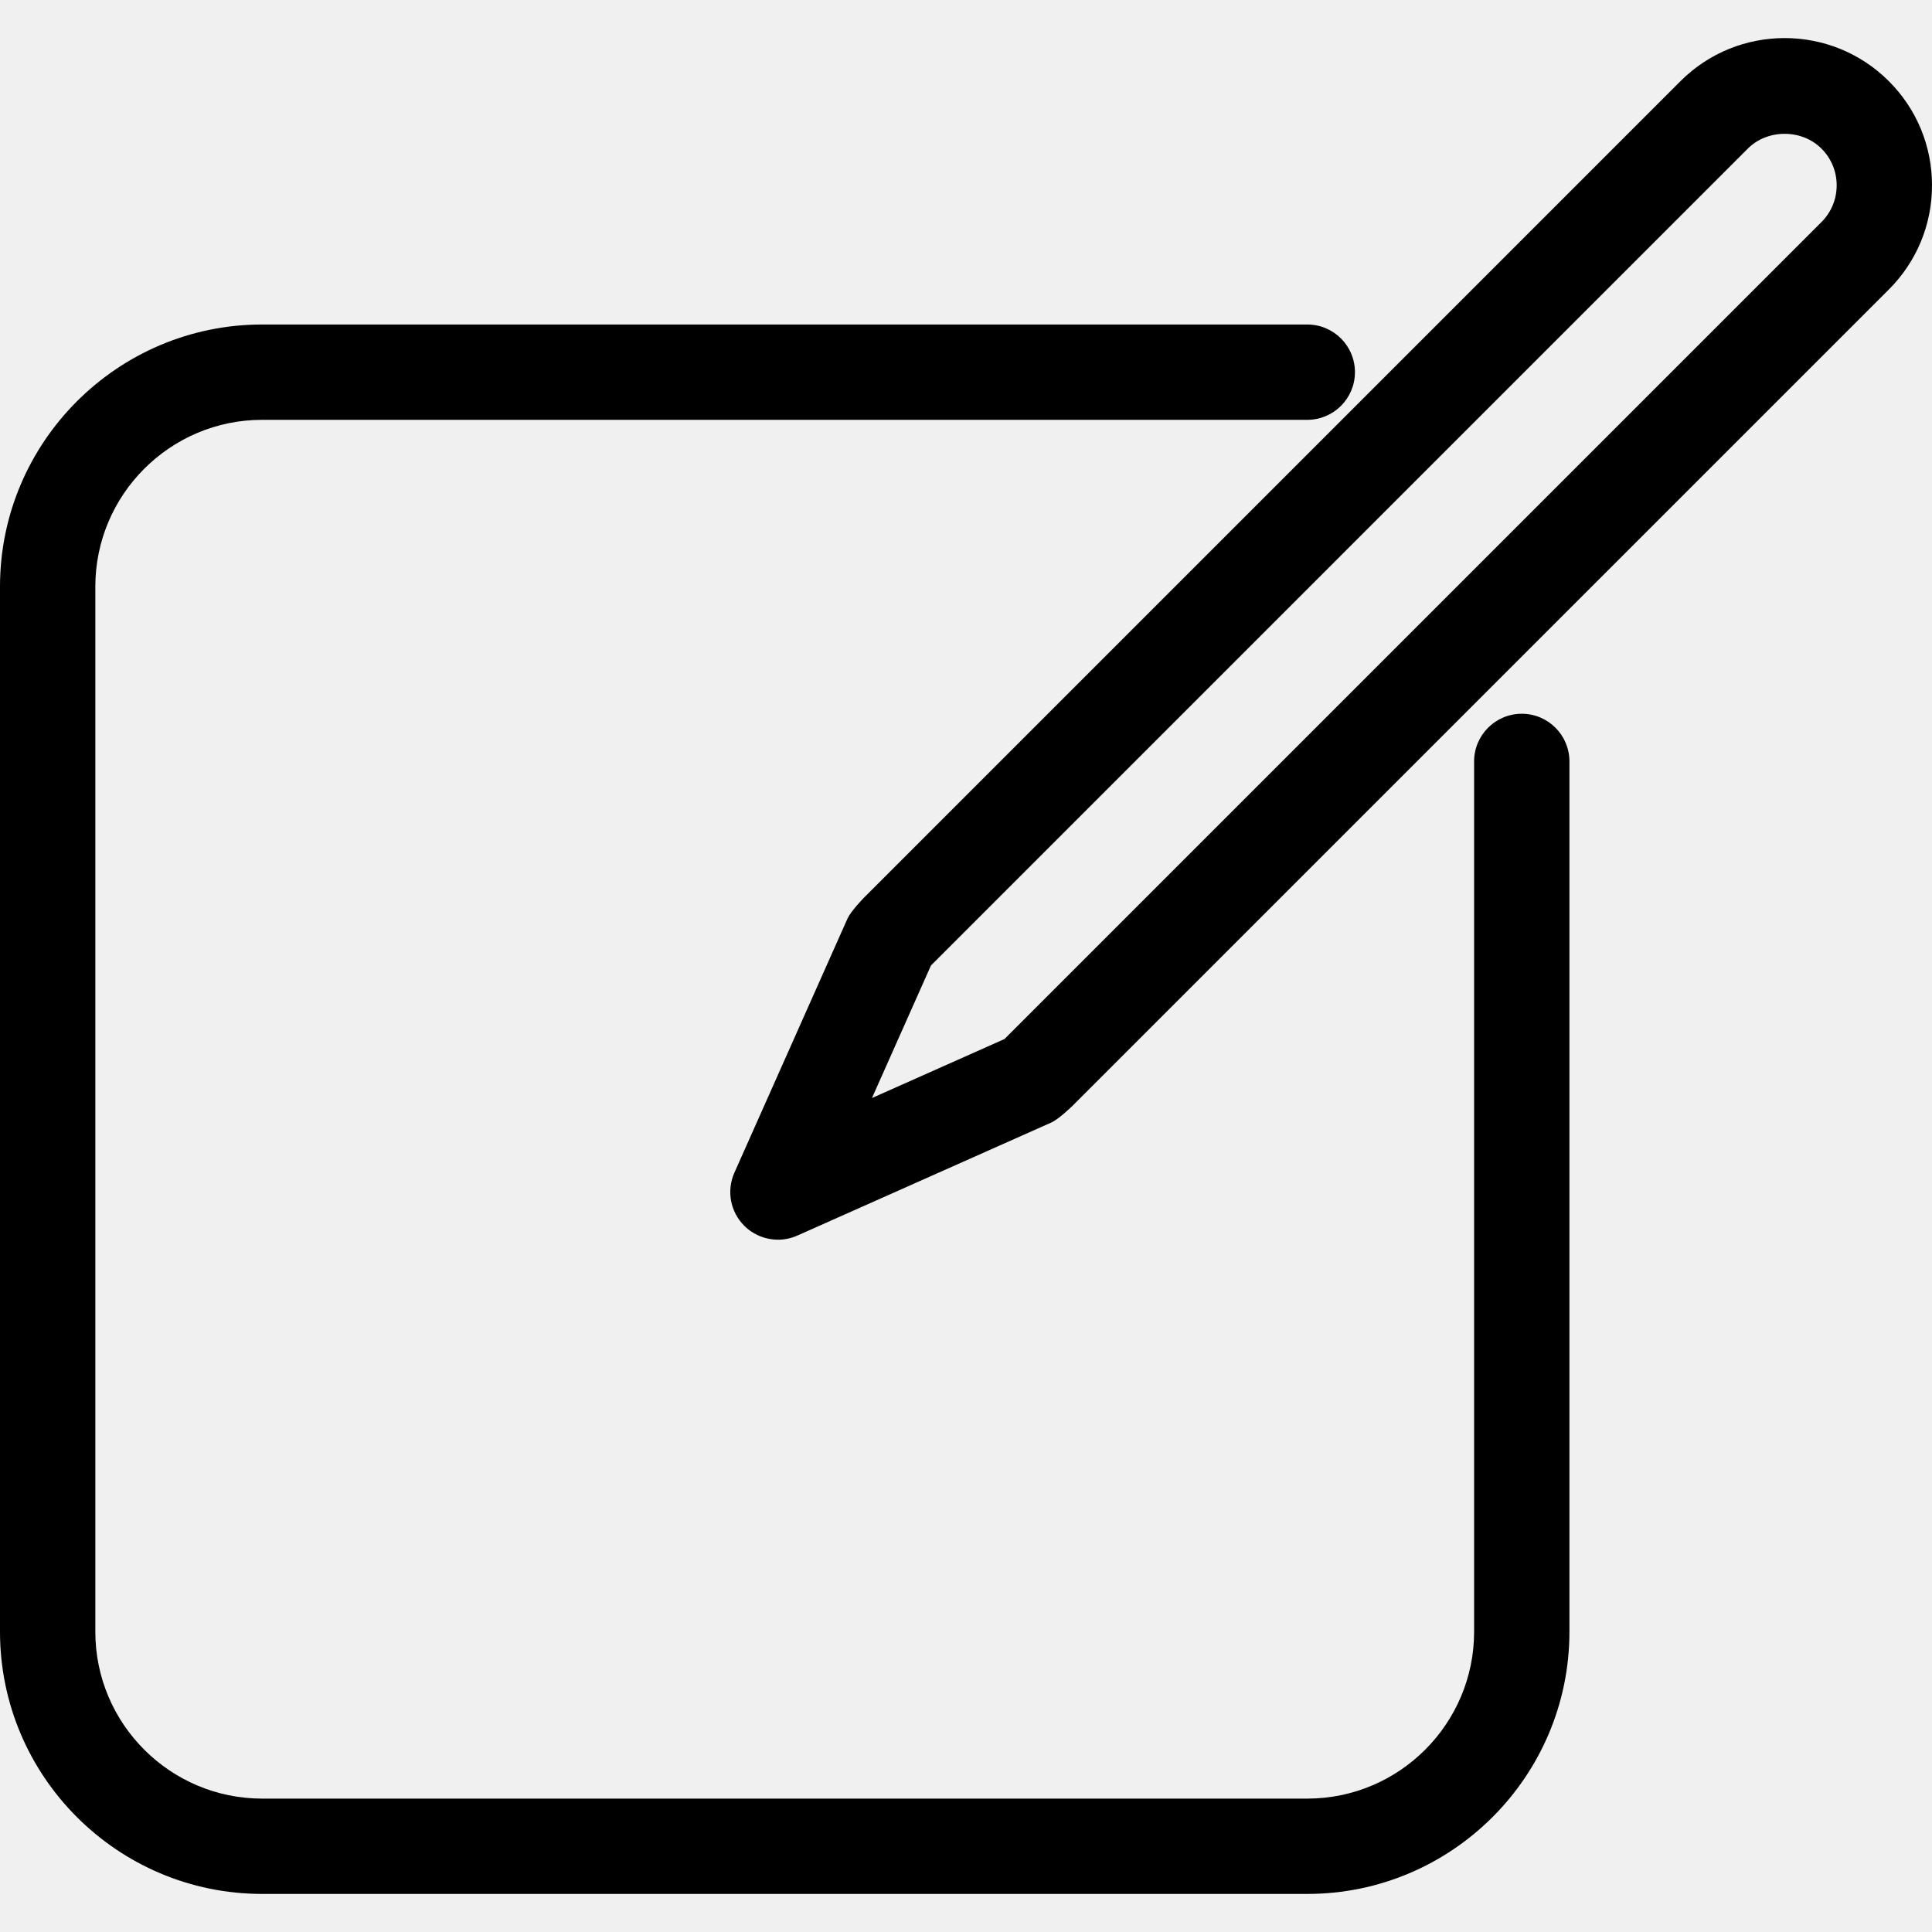
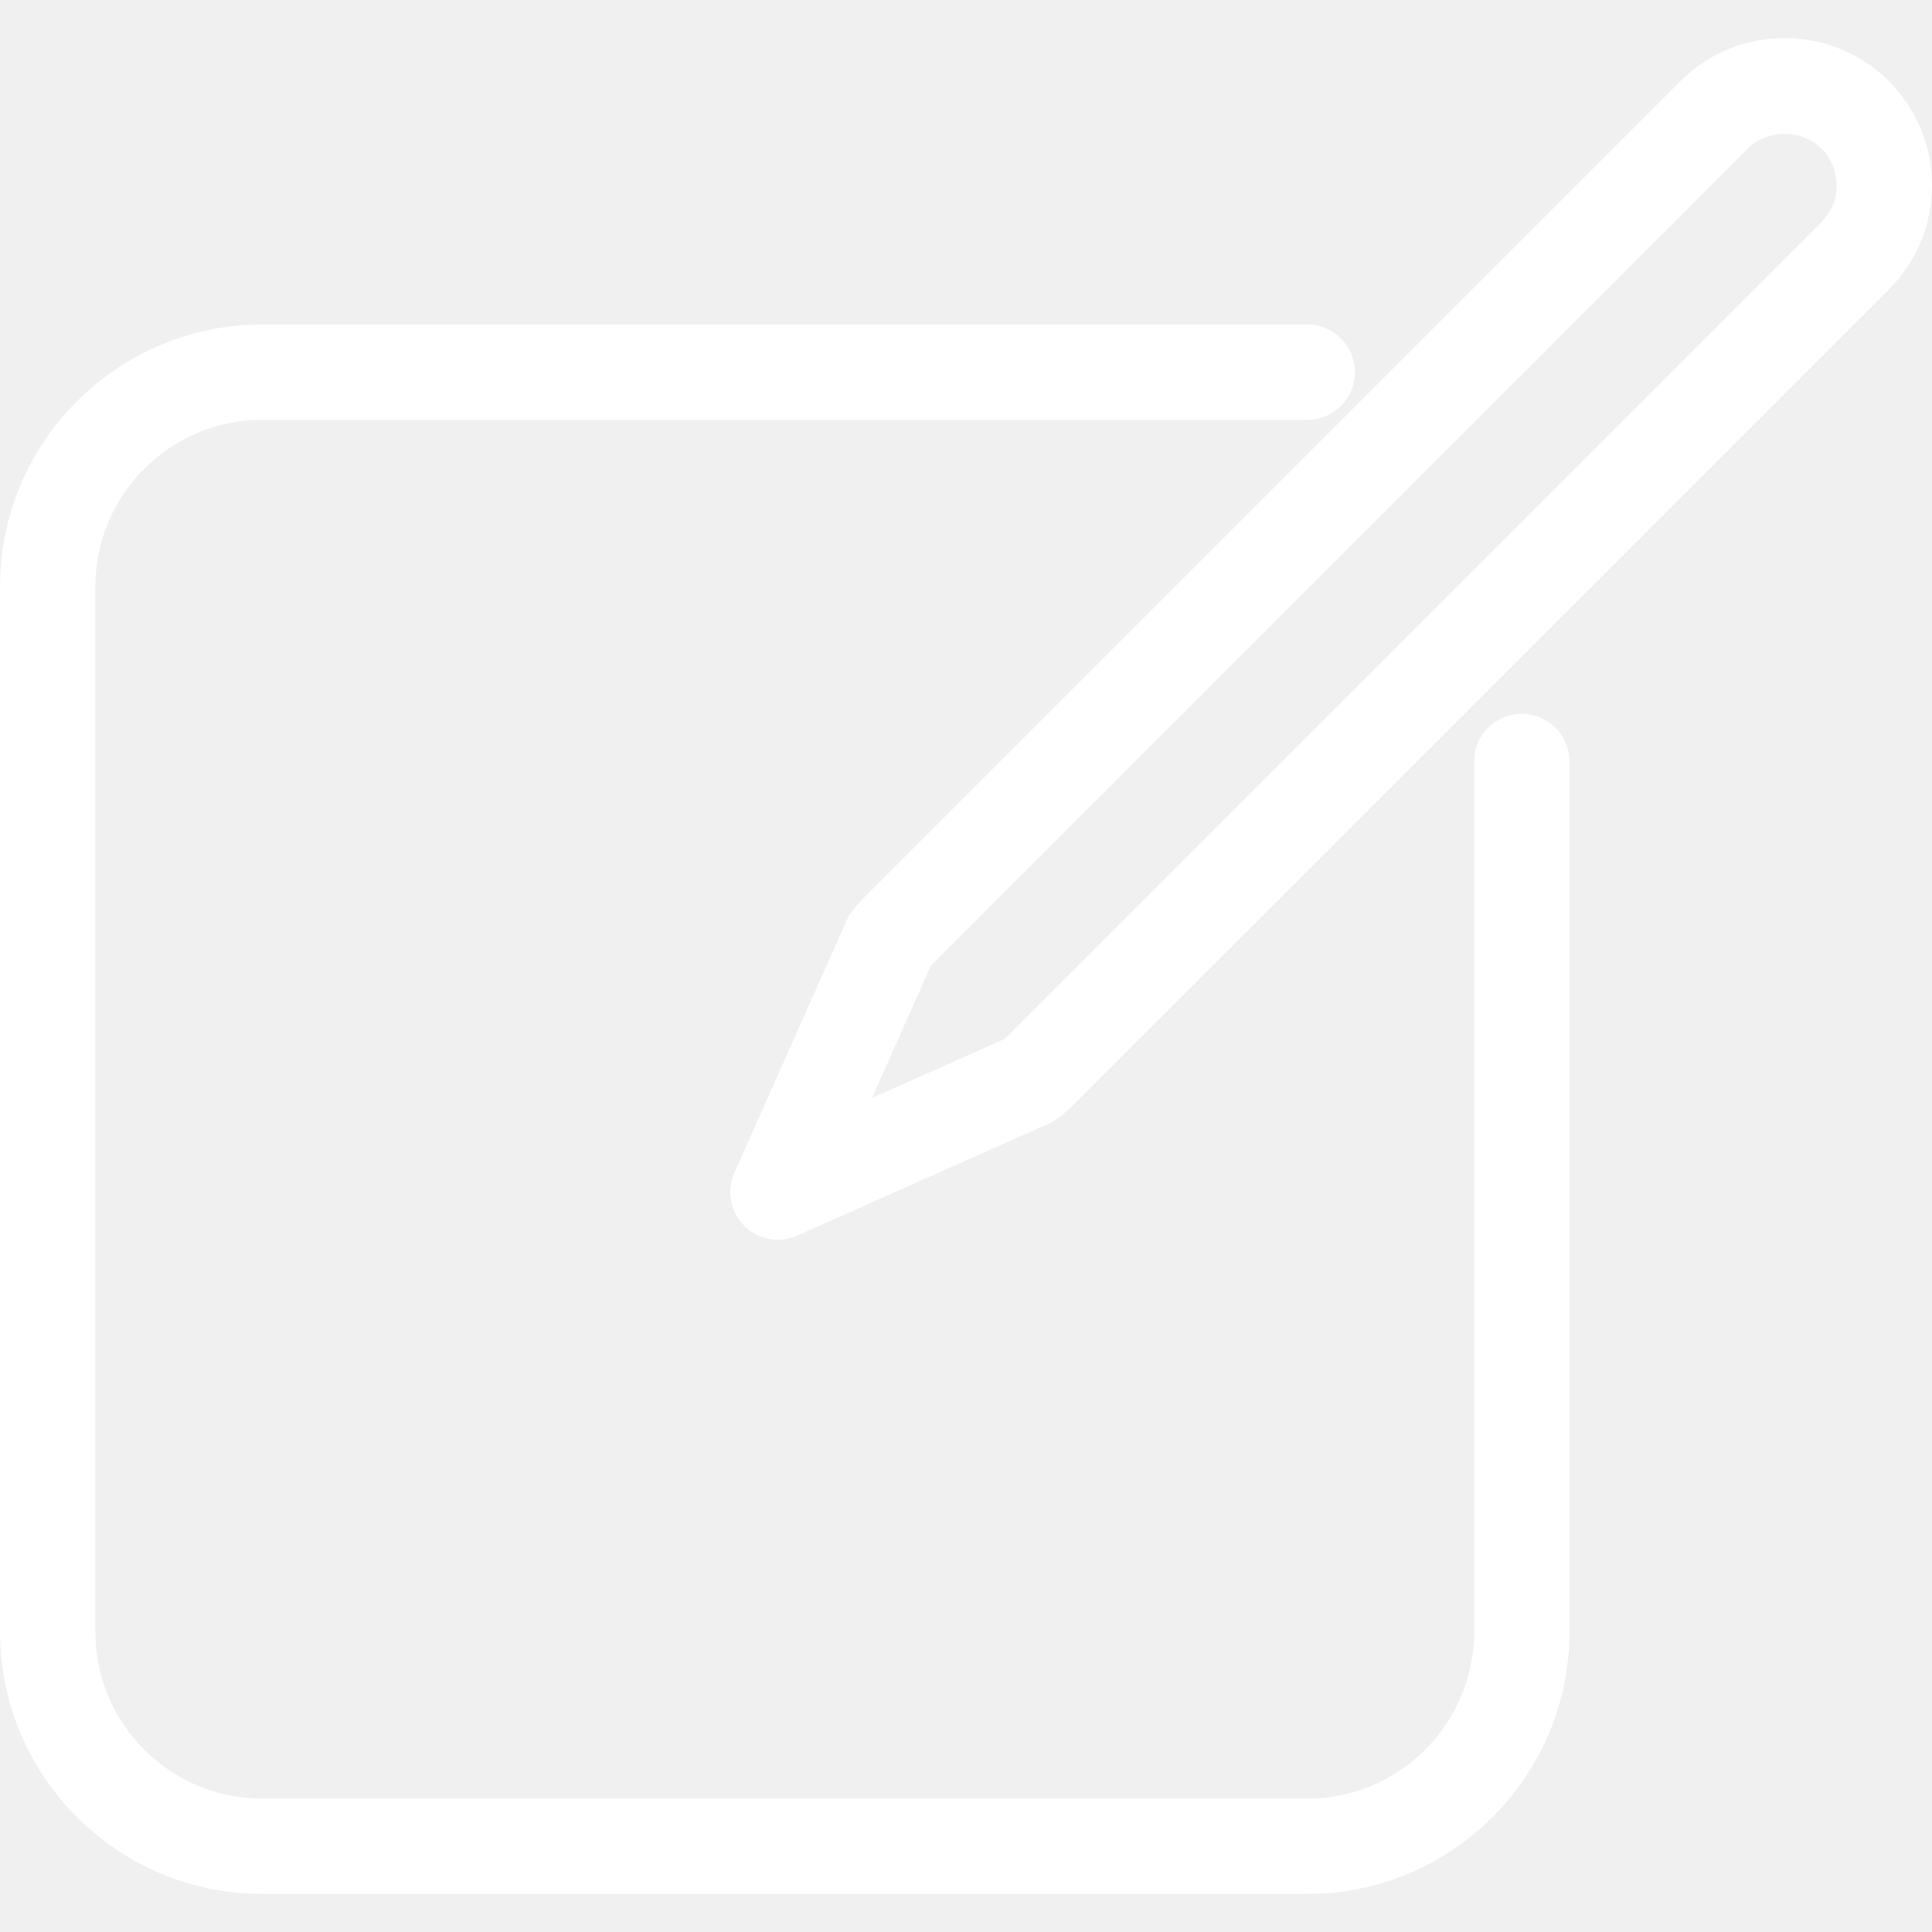
- <svg xmlns="http://www.w3.org/2000/svg" version="1.1" id="Capa_1" x="0px" y="0px" width="494.936px" height="494.936px" viewBox="0 0 494.936 494.936" style="enable-background:new 0 0 494.936 494.936;" xml:space="preserve">
+ <svg xmlns="http://www.w3.org/2000/svg" version="1.1" id="Capa_1" x="0px" y="0px" width="20px" height="20px" viewBox="0 0 494.936 494.936" style="enable-background:new 0 0 494.936 494.936;" xml:space="preserve" fill="white">
  <g>
    <g>
      <path d="M389.844,182.85c-6.743,0-12.21,5.467-12.21,12.21v222.968c0,23.562-19.174,42.735-42.736,42.735H67.157    c-23.562,0-42.736-19.174-42.736-42.735V150.285c0-23.562,19.174-42.735,42.736-42.735h267.741c6.743,0,12.21-5.467,12.21-12.21    s-5.467-12.21-12.21-12.21H67.157C30.126,83.13,0,113.255,0,150.285v267.743c0,37.029,30.126,67.155,67.157,67.155h267.741    c37.03,0,67.156-30.126,67.156-67.155V195.061C402.054,188.318,396.587,182.85,389.844,182.85z" />
      <path d="M483.876,20.791c-14.72-14.72-38.669-14.714-53.377,0L221.352,229.944c-0.28,0.28-3.434,3.559-4.251,5.396l-28.963,65.069    c-2.057,4.619-1.056,10.027,2.521,13.6c2.337,2.336,5.461,3.576,8.639,3.576c1.675,0,3.362-0.346,4.96-1.057l65.07-28.963    c1.83-0.815,5.114-3.97,5.396-4.25L483.876,74.169c7.131-7.131,11.06-16.61,11.06-26.692    C494.936,37.396,491.007,27.915,483.876,20.791z M466.61,56.897L257.457,266.05c-0.035,0.036-0.055,0.078-0.089,0.107    l-33.989,15.131L238.51,247.3c0.03-0.036,0.071-0.055,0.107-0.09L447.765,38.058c5.038-5.039,13.819-5.033,18.846,0.005    c2.518,2.51,3.905,5.855,3.905,9.414C470.516,51.036,469.127,54.38,466.61,56.897z" />
    </g>
  </g>
  <g>
</g>
  <g>
</g>
  <g>
</g>
  <g>
</g>
  <g>
</g>
  <g>
</g>
  <g>
</g>
  <g>
</g>
  <g>
</g>
  <g>
</g>
  <g>
</g>
  <g>
</g>
  <g>
</g>
  <g>
</g>
  <g>
</g>
</svg>
